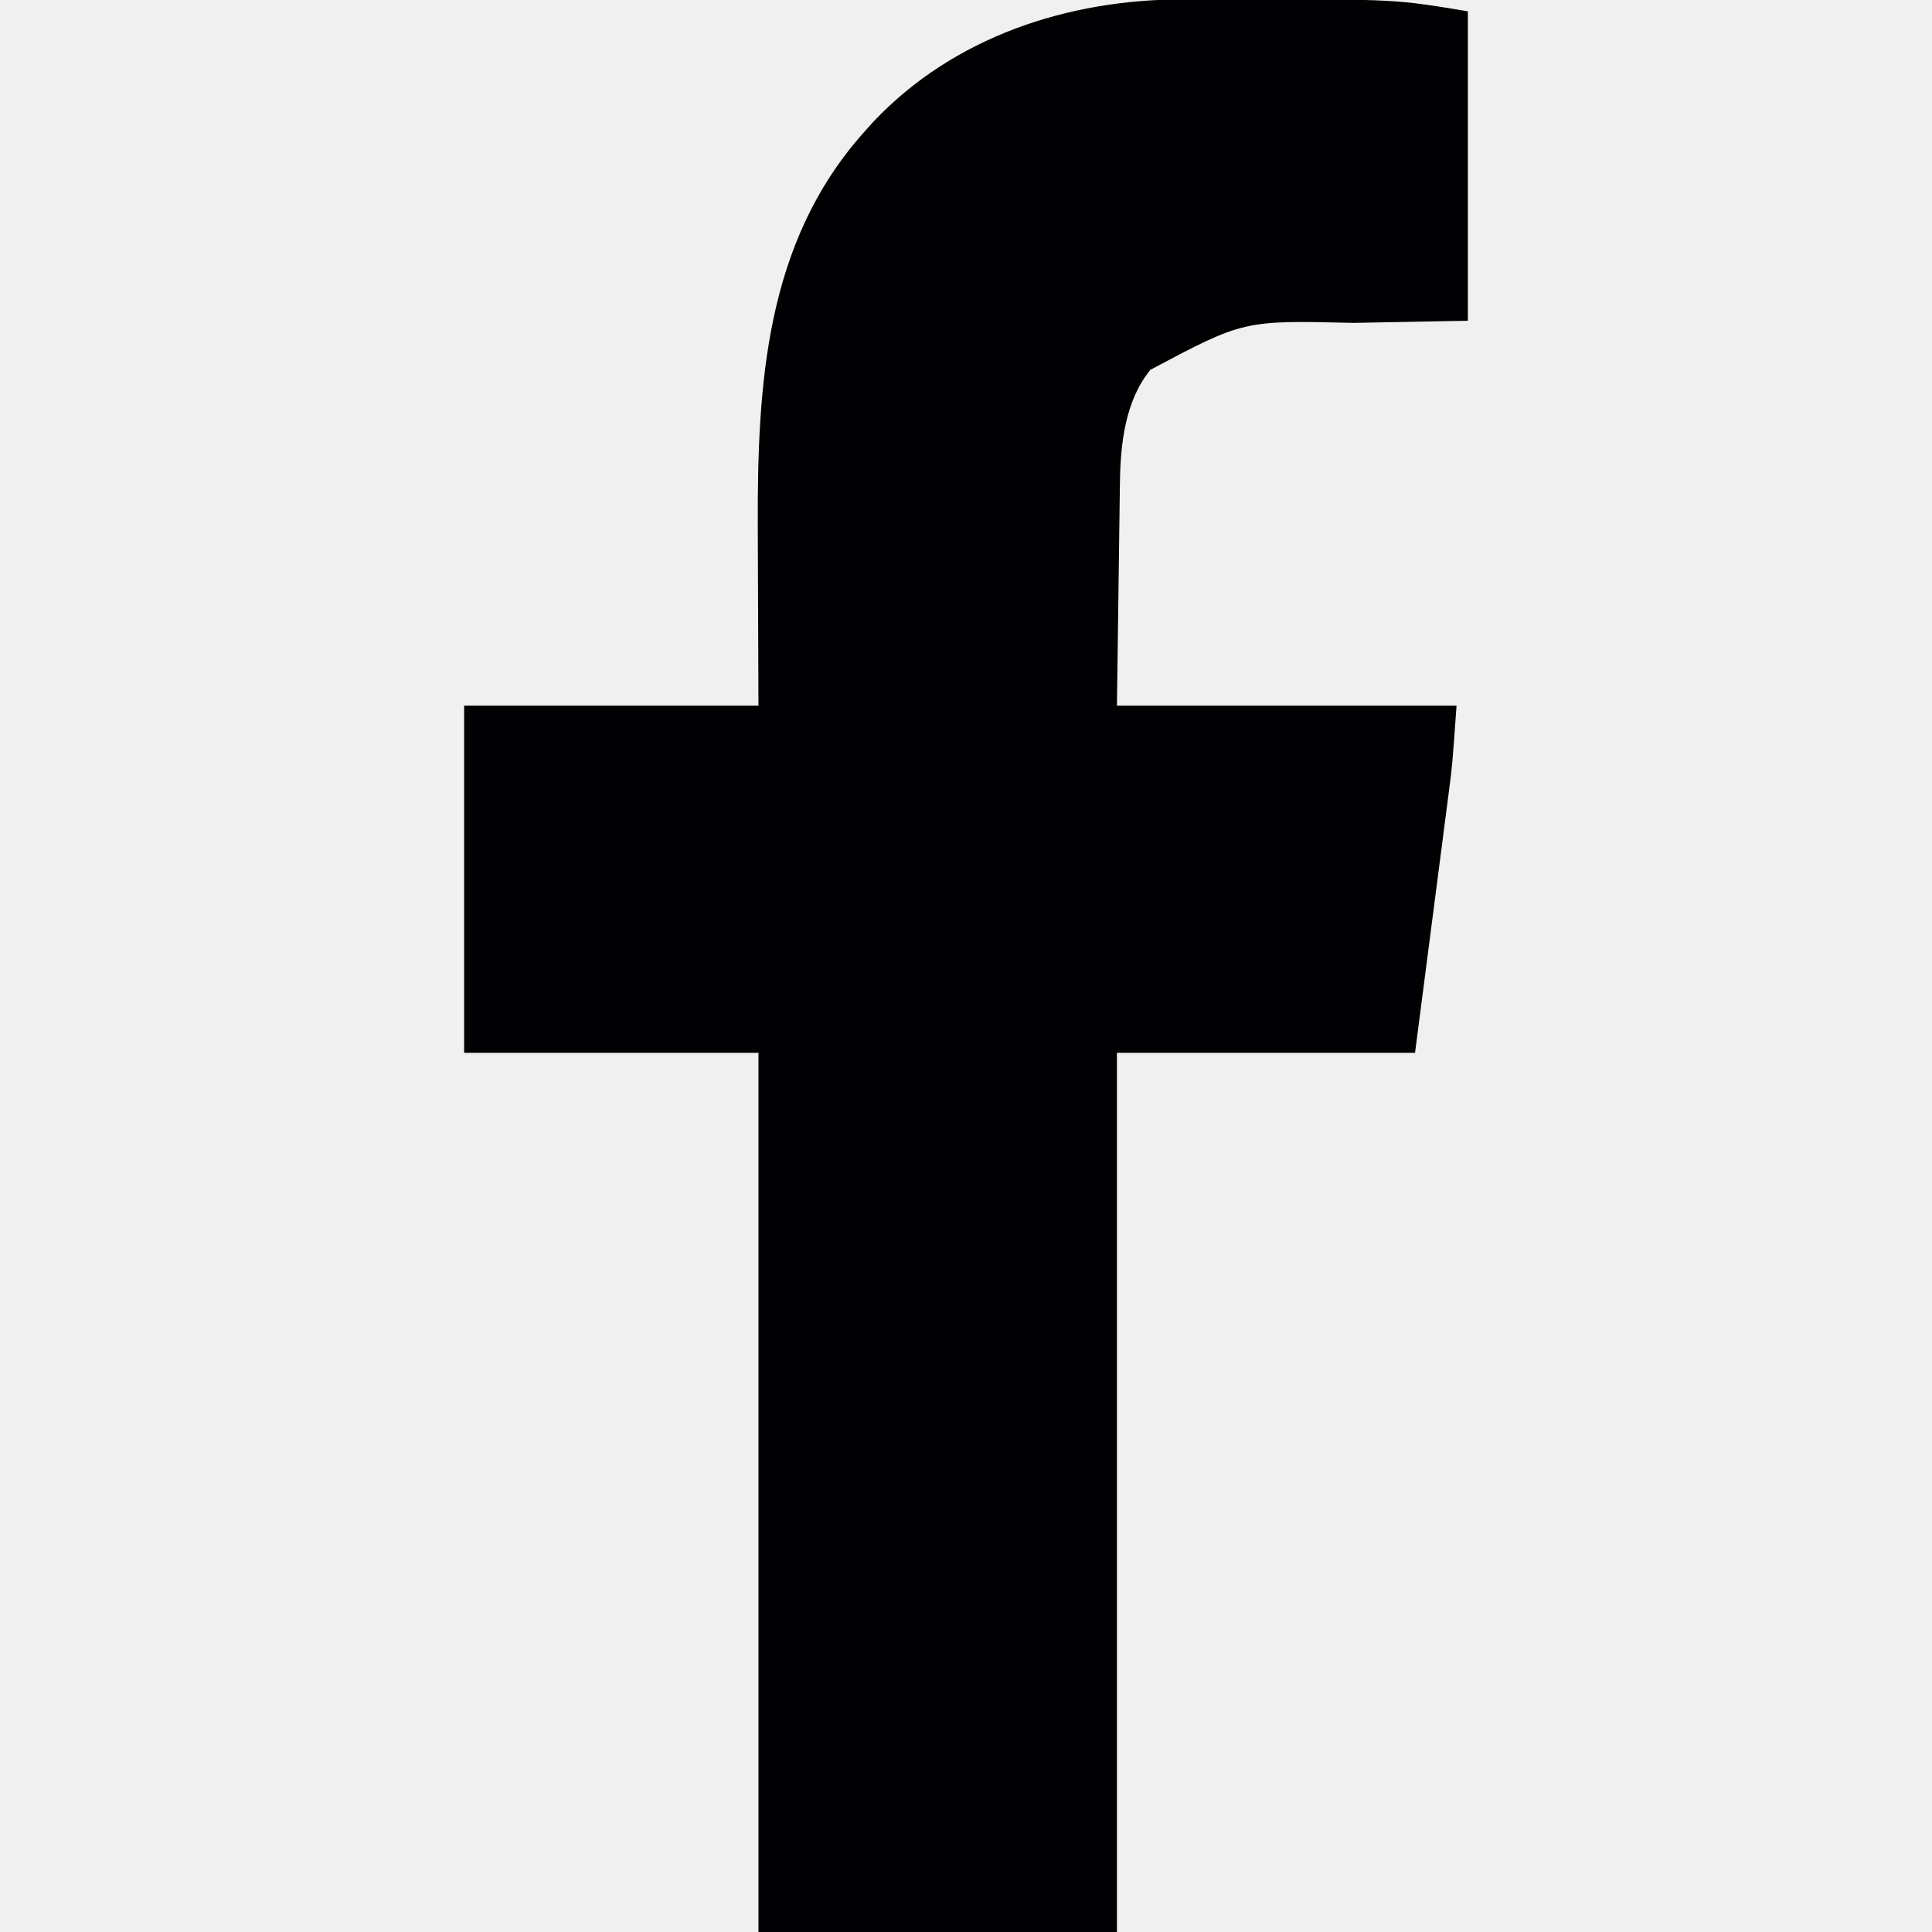
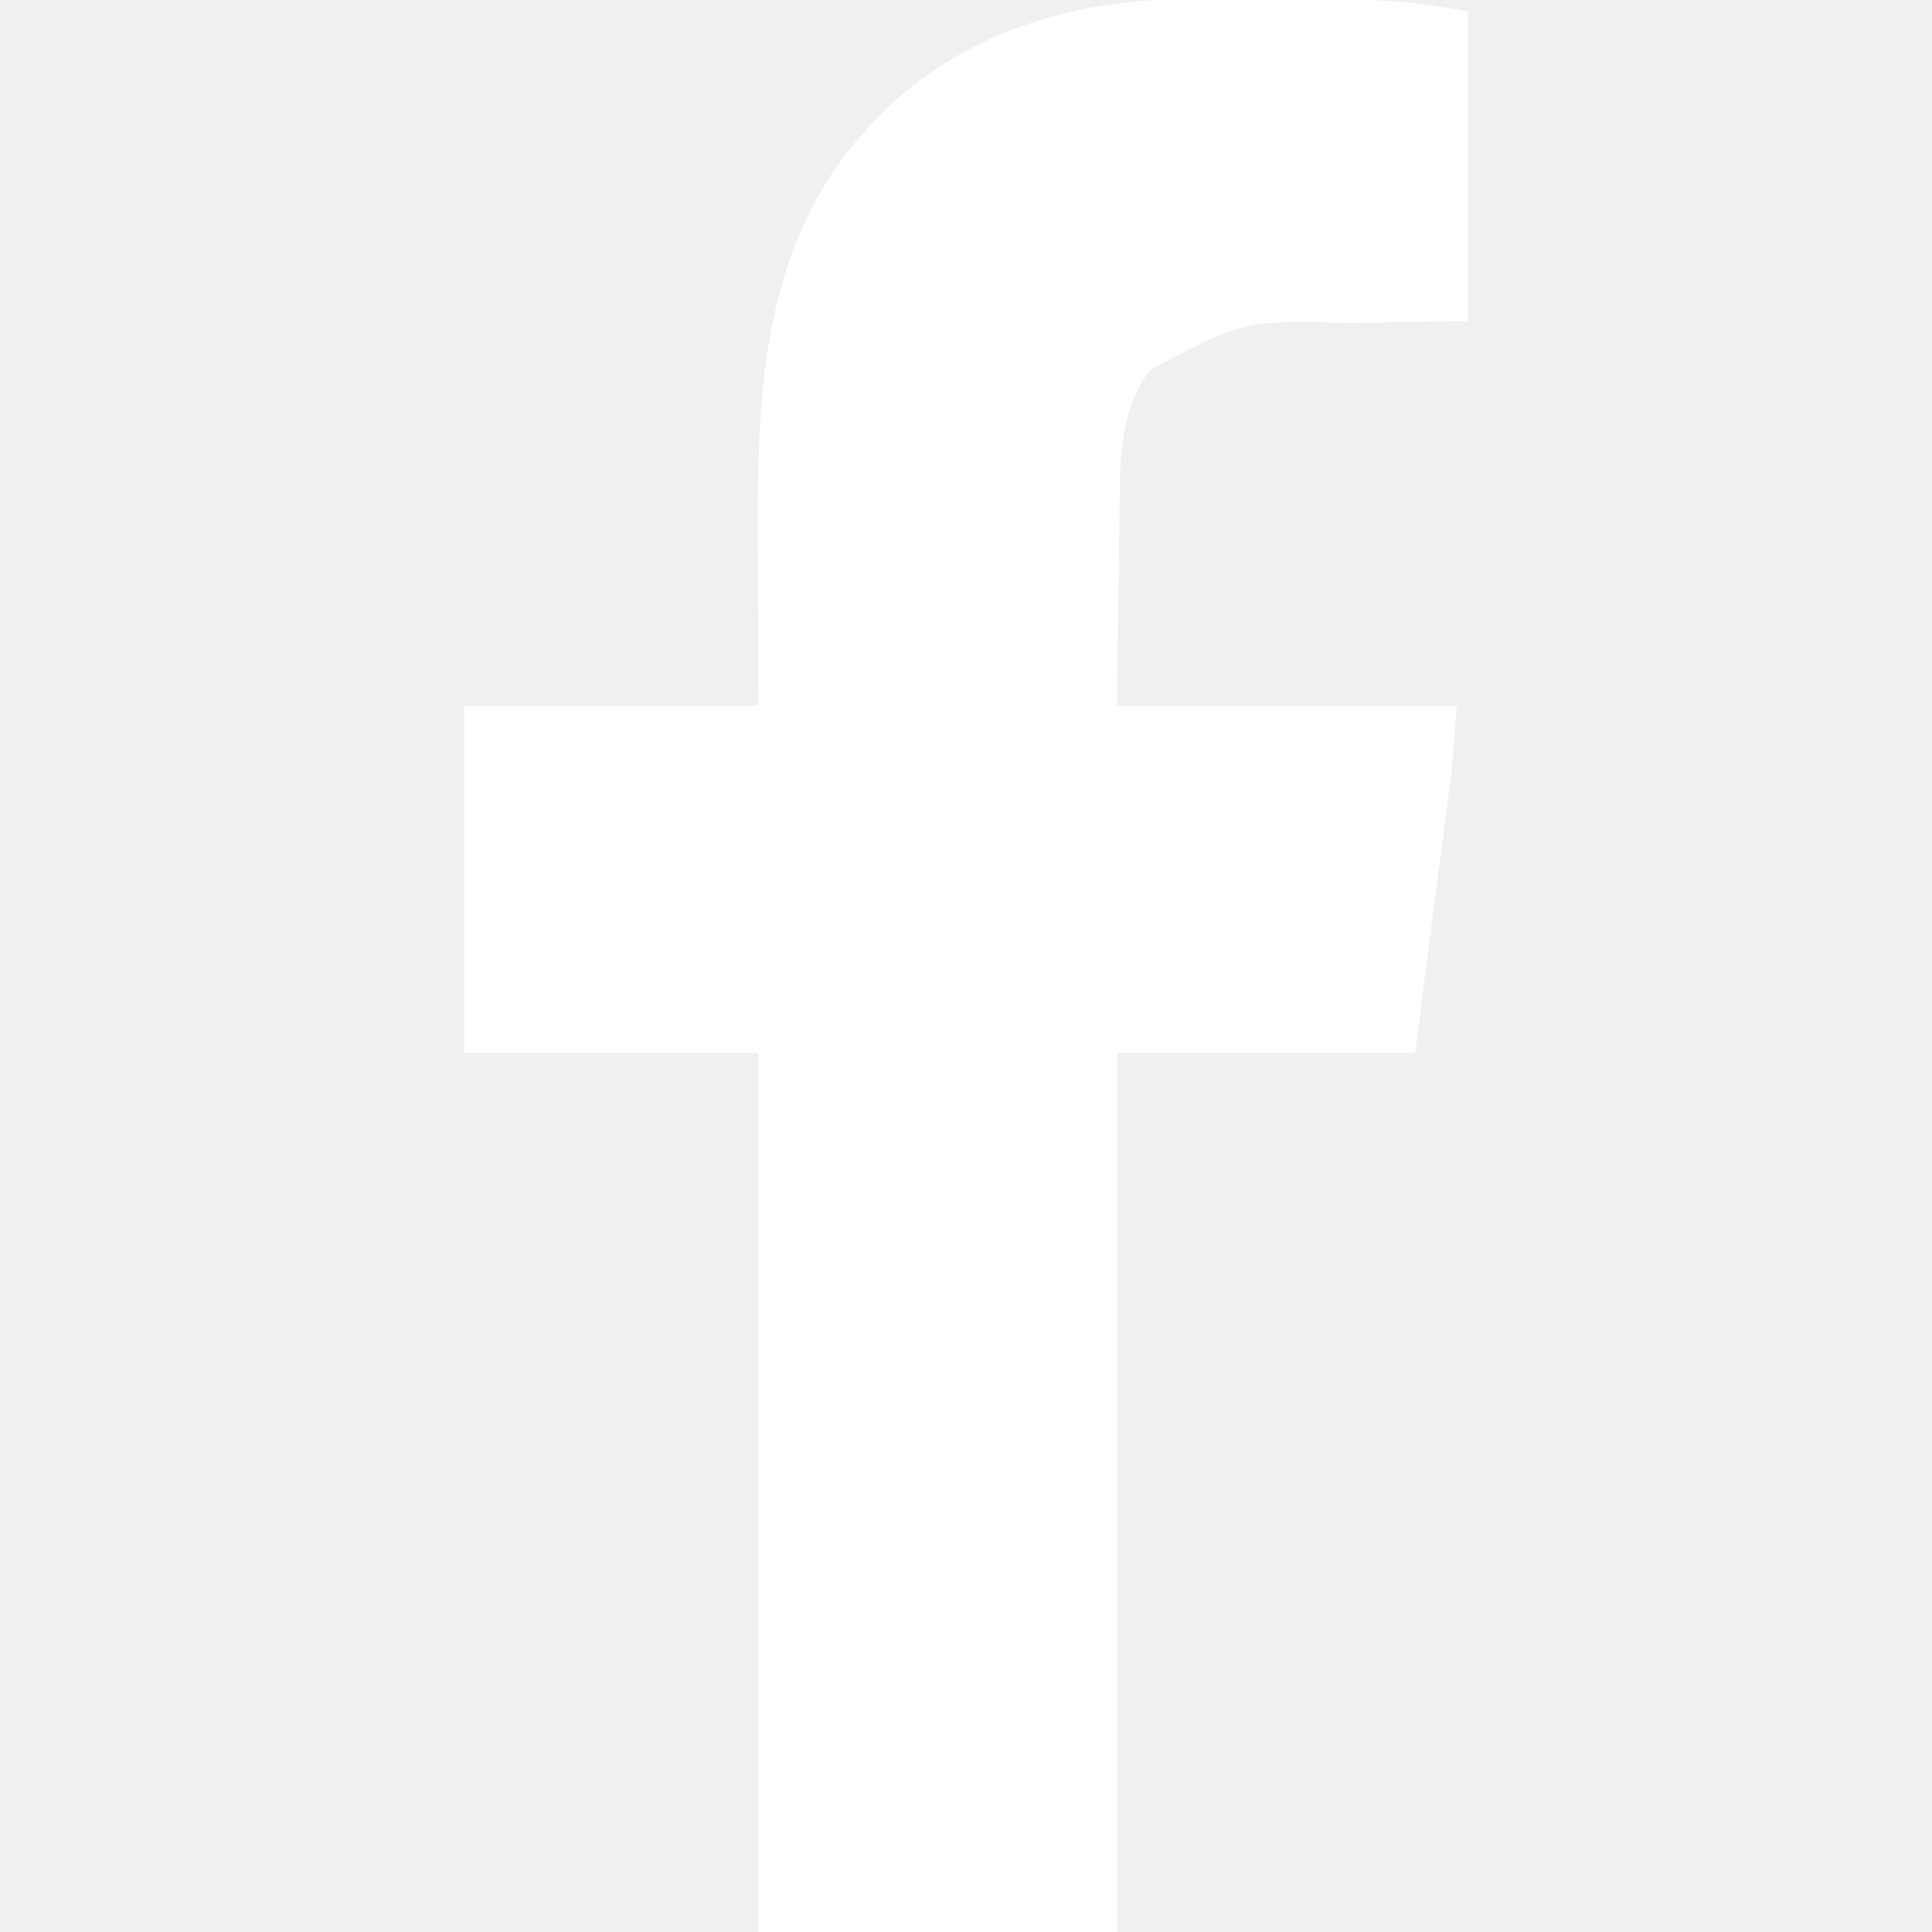
<svg xmlns="http://www.w3.org/2000/svg" version="1.1" width="512" height="512">
-   <path d="M0 0 C1.089 -0.004 2.178 -0.008 3.301 -0.012 C6.809 -0.022 10.316 -0.022 13.824 -0.02 C15.608 -0.02 15.608 -0.02 17.428 -0.021 C56.473 -0.005 56.473 -0.005 75.512 3.168 C75.512 30.228 75.512 57.288 75.512 85.168 C52.387 85.605 52.387 85.605 45.179 85.736 C16.075 85.04 16.075 85.04 -8.613 98.168 C-15.322 106.338 -16.557 117.821 -16.694 128.021 C-16.704 128.676 -16.714 129.331 -16.724 130.006 C-16.755 132.1 -16.78 134.195 -16.805 136.289 C-16.833 138.225 -16.833 138.225 -16.861 140.199 C-16.929 145.001 -16.99 149.803 -17.051 154.605 C-17.195 165.351 -17.34 176.097 -17.488 187.168 C12.212 187.168 41.912 187.168 72.512 187.168 C71.363 203.251 71.363 203.251 70.48 209.917 C70.381 210.692 70.282 211.467 70.179 212.265 C69.866 214.71 69.546 217.154 69.227 219.598 C69.029 221.132 68.831 222.667 68.634 224.201 C67.91 229.816 67.179 235.429 66.449 241.043 C64.82 253.624 63.19 266.205 61.512 279.168 C35.442 279.168 9.372 279.168 -17.488 279.168 C-17.488 356.058 -17.488 432.948 -17.488 512.168 C-48.838 512.168 -80.188 512.168 -112.488 512.168 C-112.488 435.278 -112.488 358.388 -112.488 279.168 C-138.228 279.168 -163.968 279.168 -190.488 279.168 C-190.488 248.808 -190.488 218.448 -190.488 187.168 C-164.748 187.168 -139.008 187.168 -112.488 187.168 C-112.567 163.386 -112.567 163.386 -112.668 139.604 C-112.776 102.216 -110.706 64.45 -84.488 35.168 C-83.689 34.275 -82.89 33.381 -82.066 32.461 C-60.724 9.888 -30.554 0.036 0 0 Z " fill="#010002" transform="translate(313.4883,-0.1679688)" />
+   <path d="M0 0 C1.089 -0.004 2.178 -0.008 3.301 -0.012 C6.809 -0.022 10.316 -0.022 13.824 -0.02 C15.608 -0.02 15.608 -0.02 17.428 -0.021 C56.473 -0.005 56.473 -0.005 75.512 3.168 C75.512 30.228 75.512 57.288 75.512 85.168 C52.387 85.605 52.387 85.605 45.179 85.736 C16.075 85.04 16.075 85.04 -8.613 98.168 C-15.322 106.338 -16.557 117.821 -16.694 128.021 C-16.704 128.676 -16.714 129.331 -16.724 130.006 C-16.755 132.1 -16.78 134.195 -16.805 136.289 C-16.833 138.225 -16.833 138.225 -16.861 140.199 C-16.929 145.001 -16.99 149.803 -17.051 154.605 C-17.195 165.351 -17.34 176.097 -17.488 187.168 C12.212 187.168 41.912 187.168 72.512 187.168 C71.363 203.251 71.363 203.251 70.48 209.917 C70.381 210.692 70.282 211.467 70.179 212.265 C69.866 214.71 69.546 217.154 69.227 219.598 C69.029 221.132 68.831 222.667 68.634 224.201 C67.91 229.816 67.179 235.429 66.449 241.043 C64.82 253.624 63.19 266.205 61.512 279.168 C35.442 279.168 9.372 279.168 -17.488 279.168 C-17.488 356.058 -17.488 432.948 -17.488 512.168 C-48.838 512.168 -80.188 512.168 -112.488 512.168 C-112.488 435.278 -112.488 358.388 -112.488 279.168 C-138.228 279.168 -163.968 279.168 -190.488 279.168 C-190.488 248.808 -190.488 218.448 -190.488 187.168 C-164.748 187.168 -139.008 187.168 -112.488 187.168 C-112.567 163.386 -112.567 163.386 -112.668 139.604 C-112.776 102.216 -110.706 64.45 -84.488 35.168 C-83.689 34.275 -82.89 33.381 -82.066 32.461 C-60.724 9.888 -30.554 0.036 0 0 Z " fill="white" transform="translate(313.4883,-0.1679688)" />
</svg>
